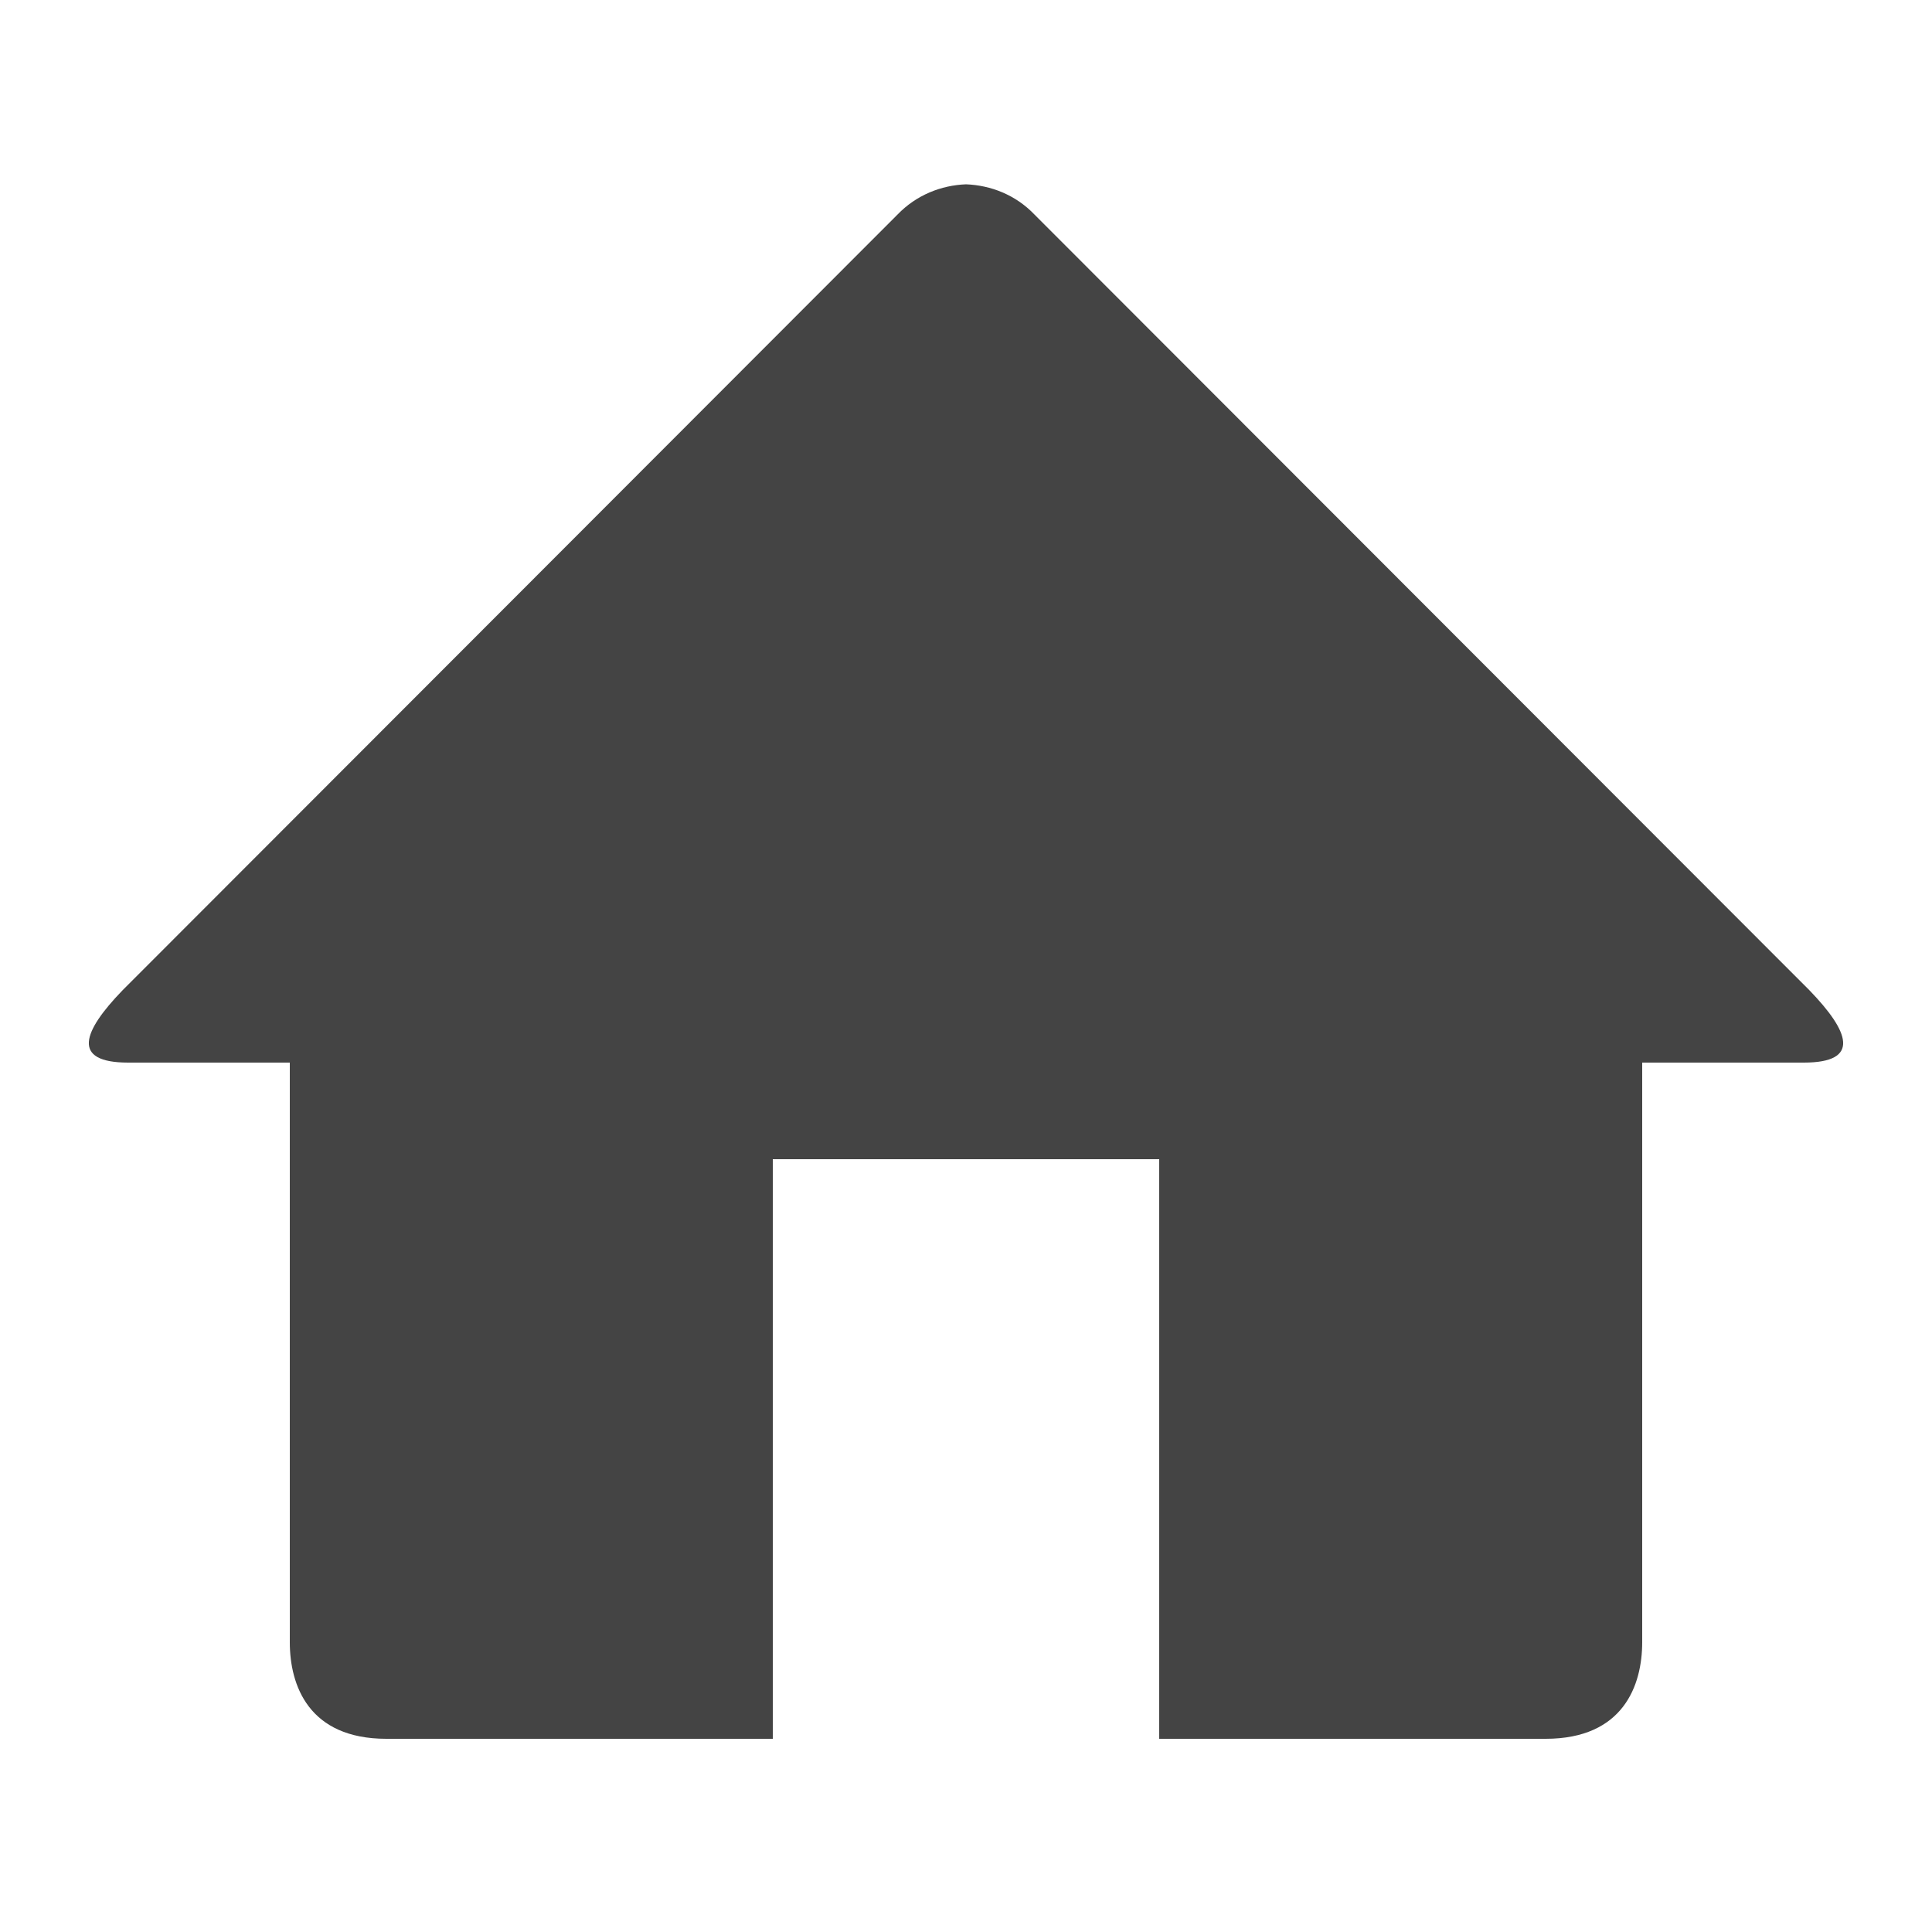
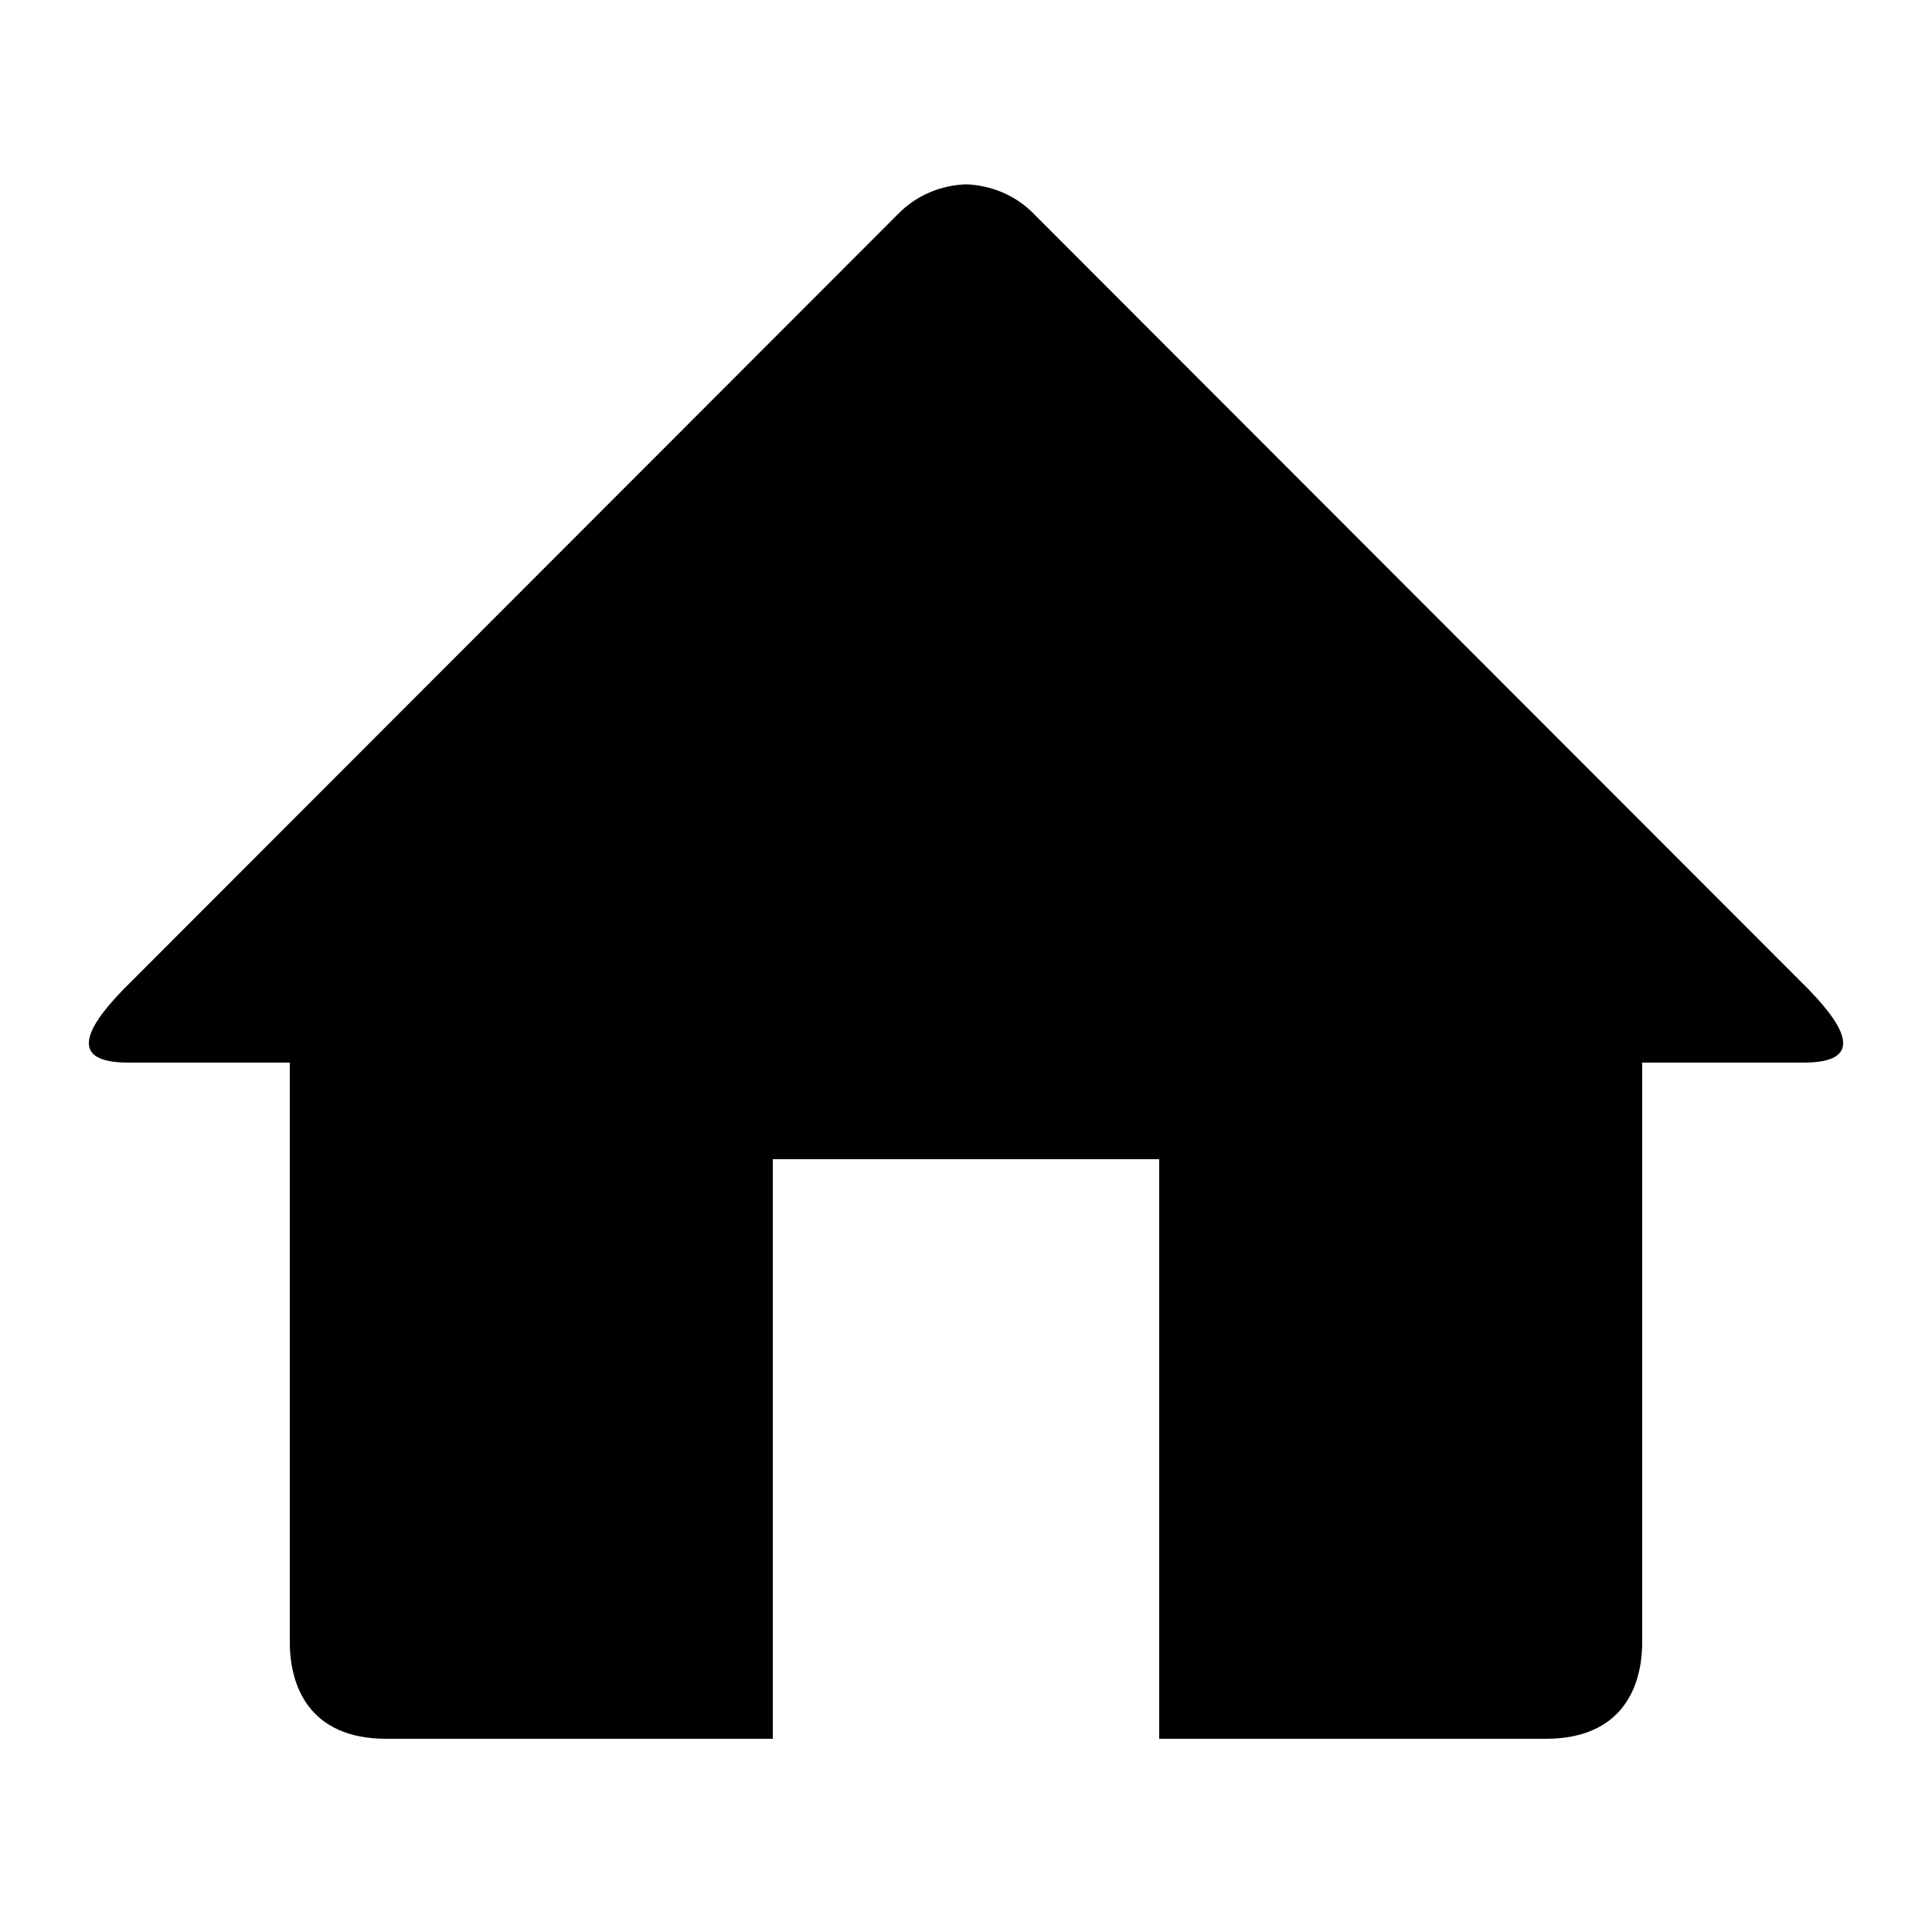
<svg xmlns="http://www.w3.org/2000/svg" version="1.1" width="20" height="20" viewBox="0 0 20 20">
-   <path fill="#444444" d="M18.672 11h-1.672v6c0 0.445-0.194 1-1 1h-4v-6h-4v6h-4c-0.806 0-1-0.555-1-1v-6h-1.672c-0.598 0-0.47-0.324-0.060-0.748l8.024-8.032c0.195-0.202 0.451-0.302 0.708-0.312 0.257 0.010 0.513 0.109 0.708 0.312l8.023 8.031c0.411 0.425 0.539 0.749-0.059 0.749z" />
+   <path fill="" d="M18.672 11h-1.672v6c0 0.445-0.194 1-1 1h-4v-6h-4v6h-4c-0.806 0-1-0.555-1-1v-6h-1.672c-0.598 0-0.47-0.324-0.060-0.748l8.024-8.032c0.195-0.202 0.451-0.302 0.708-0.312 0.257 0.010 0.513 0.109 0.708 0.312l8.023 8.031c0.411 0.425 0.539 0.749-0.059 0.749z" />
</svg>
